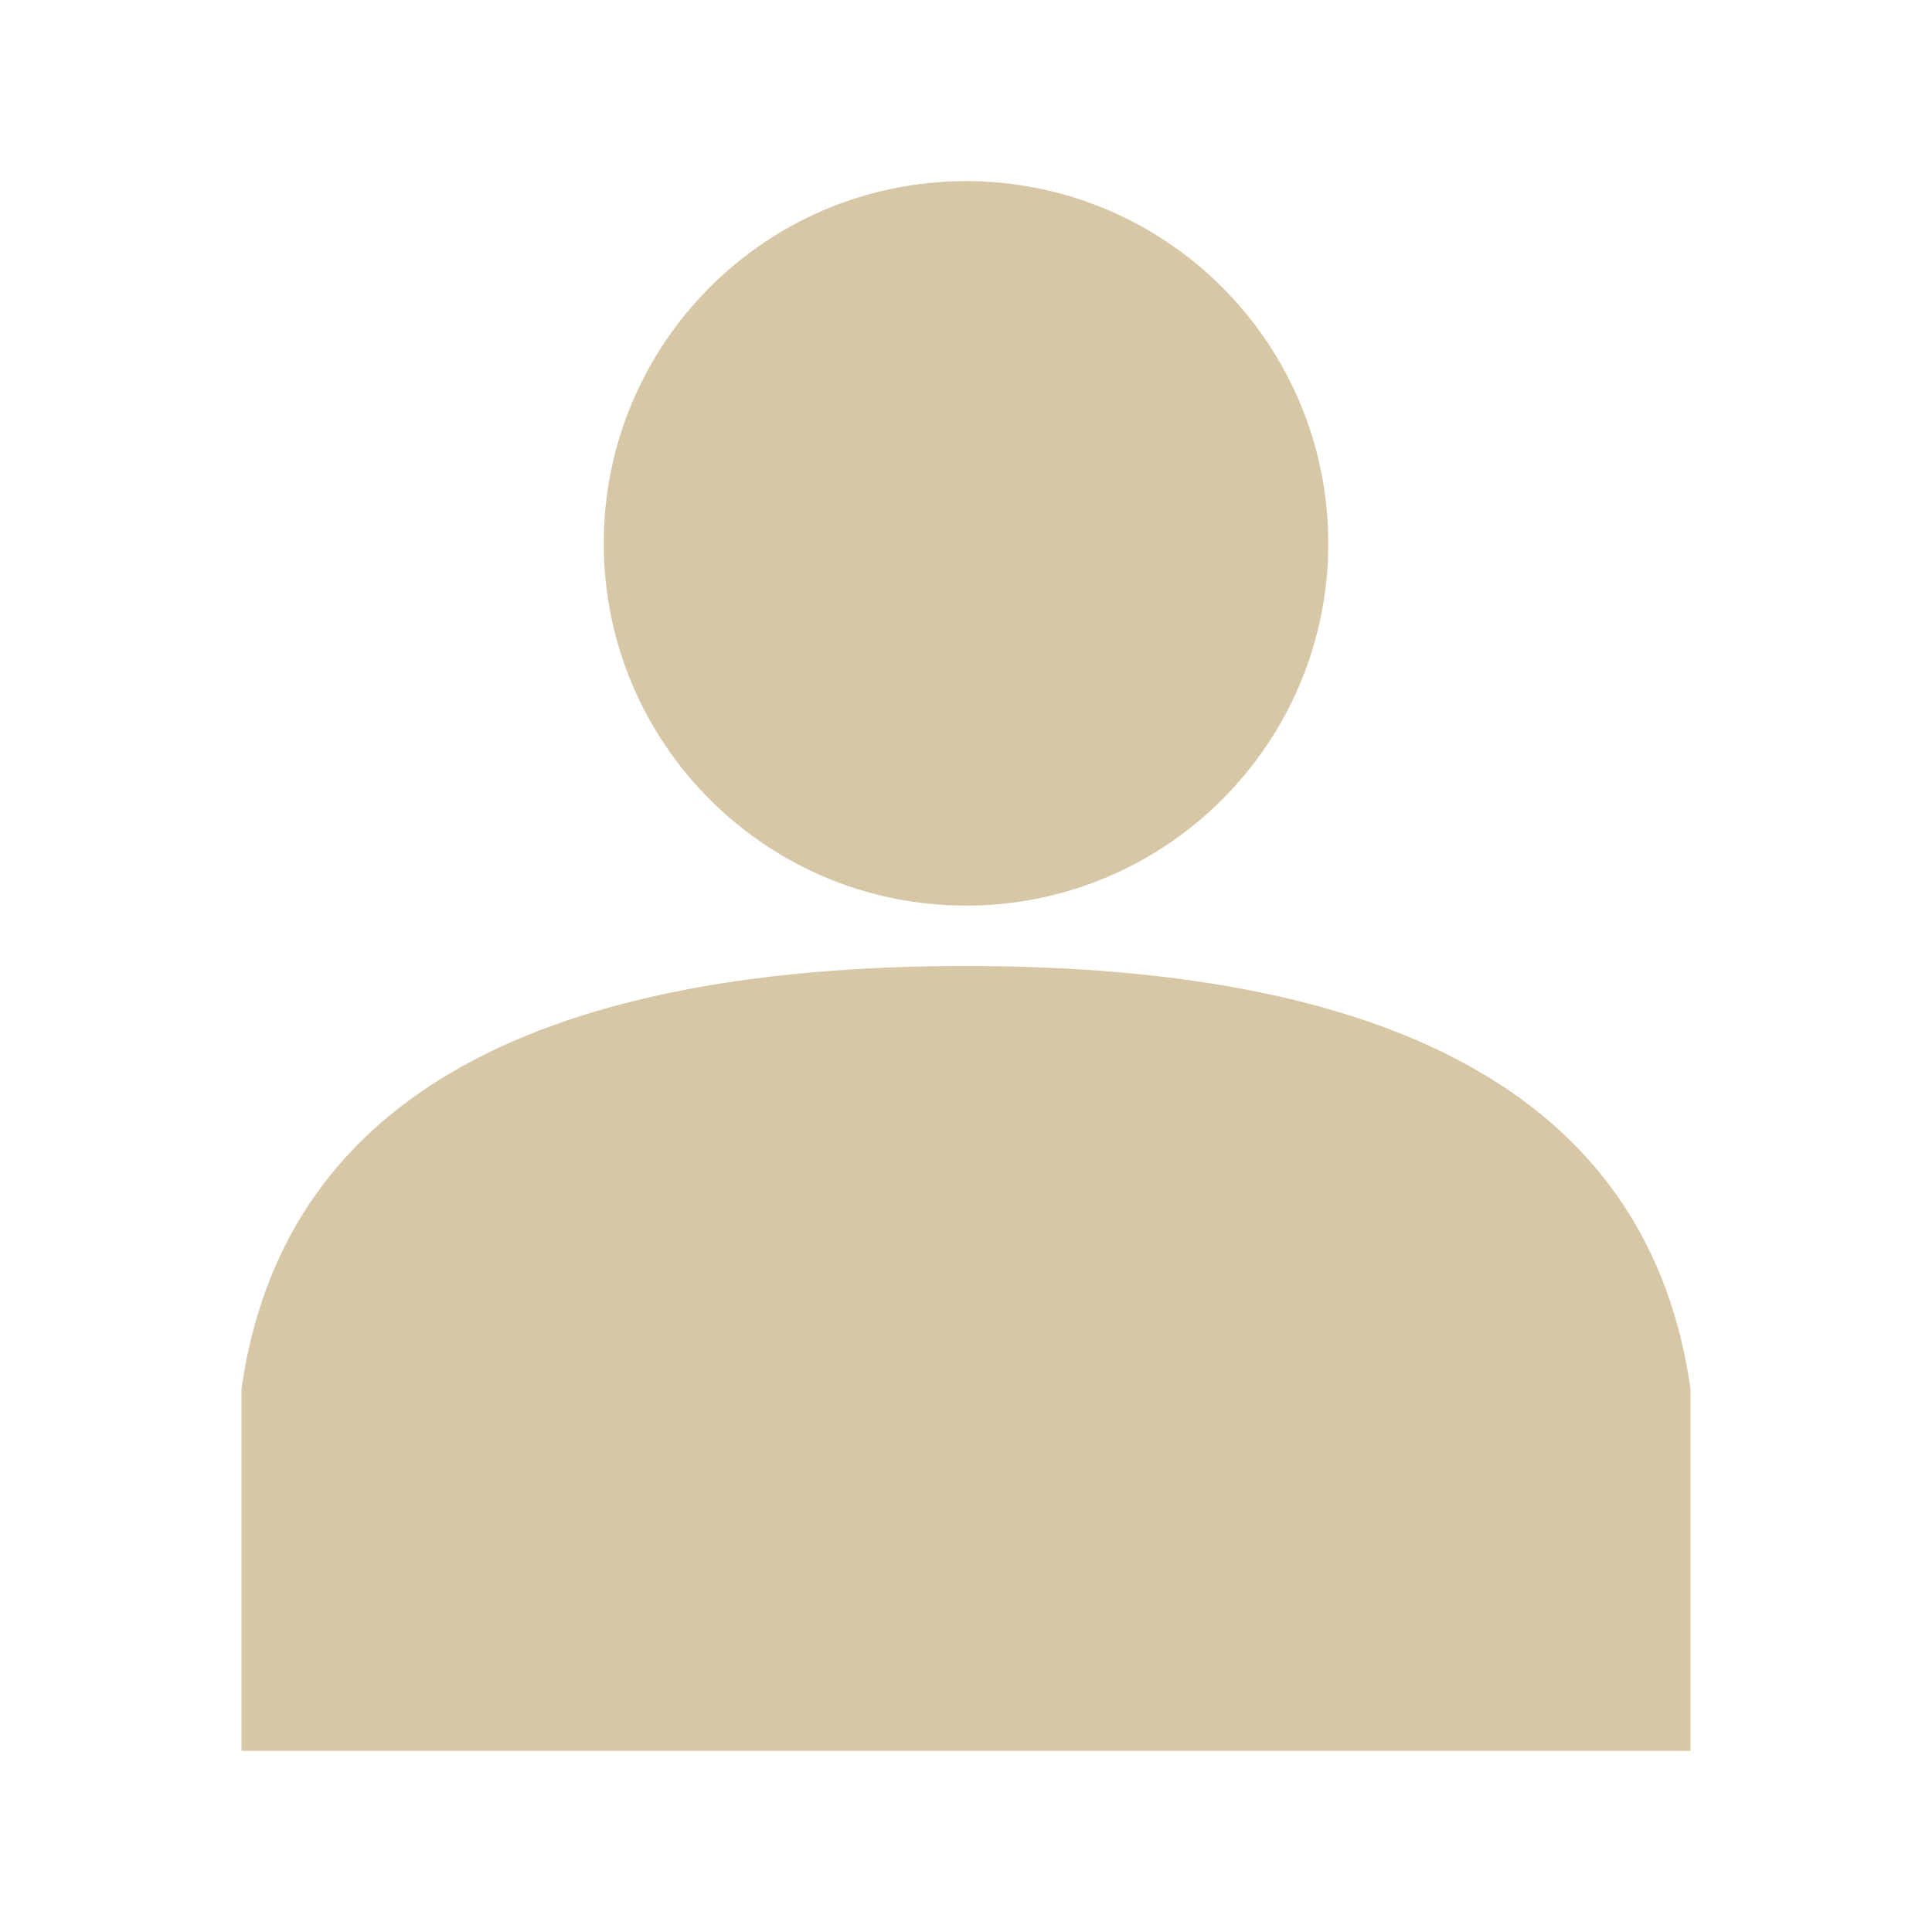
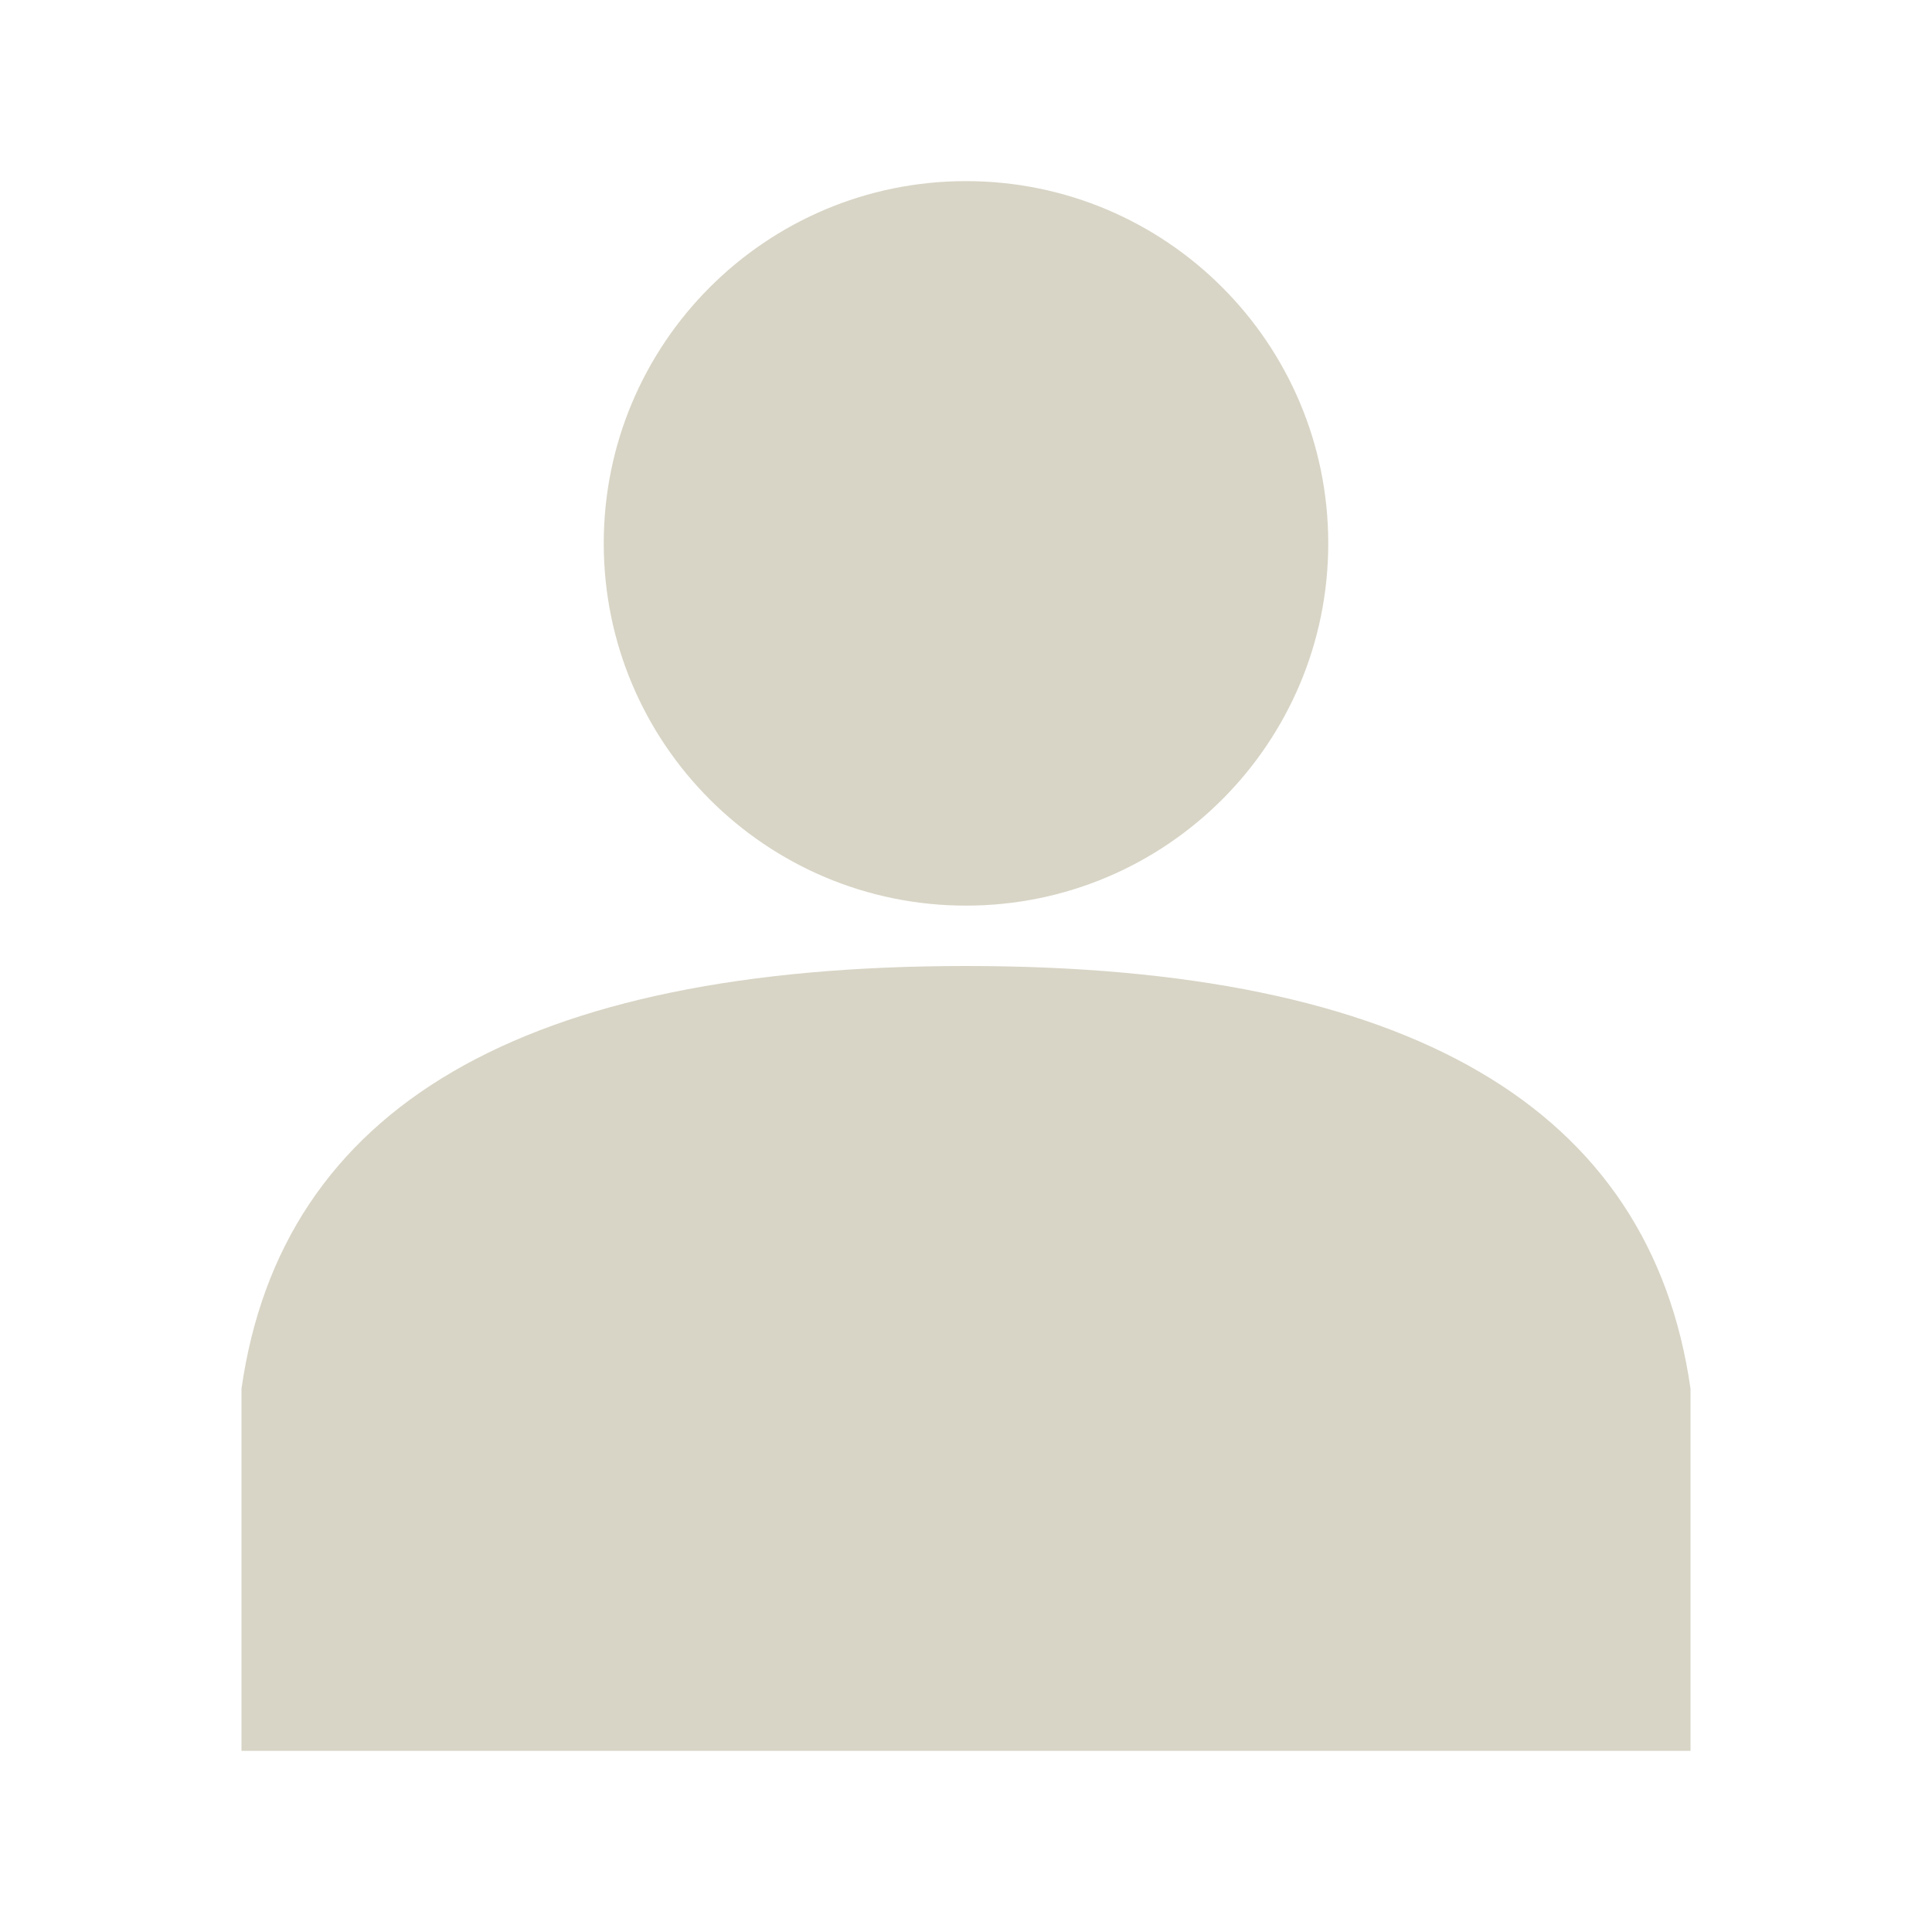
<svg xmlns="http://www.w3.org/2000/svg" width="32" height="32" viewBox="0 0 32 32">
-   <g fill="#d6c7a6">
+   <g fill="#d8d5c6">
    <circle cx="16" cy="9" r="6" />
    <path d="M4 29V23Q5 16 16 16Q27 16 28 23V29Z" />
  </g>
</svg>
